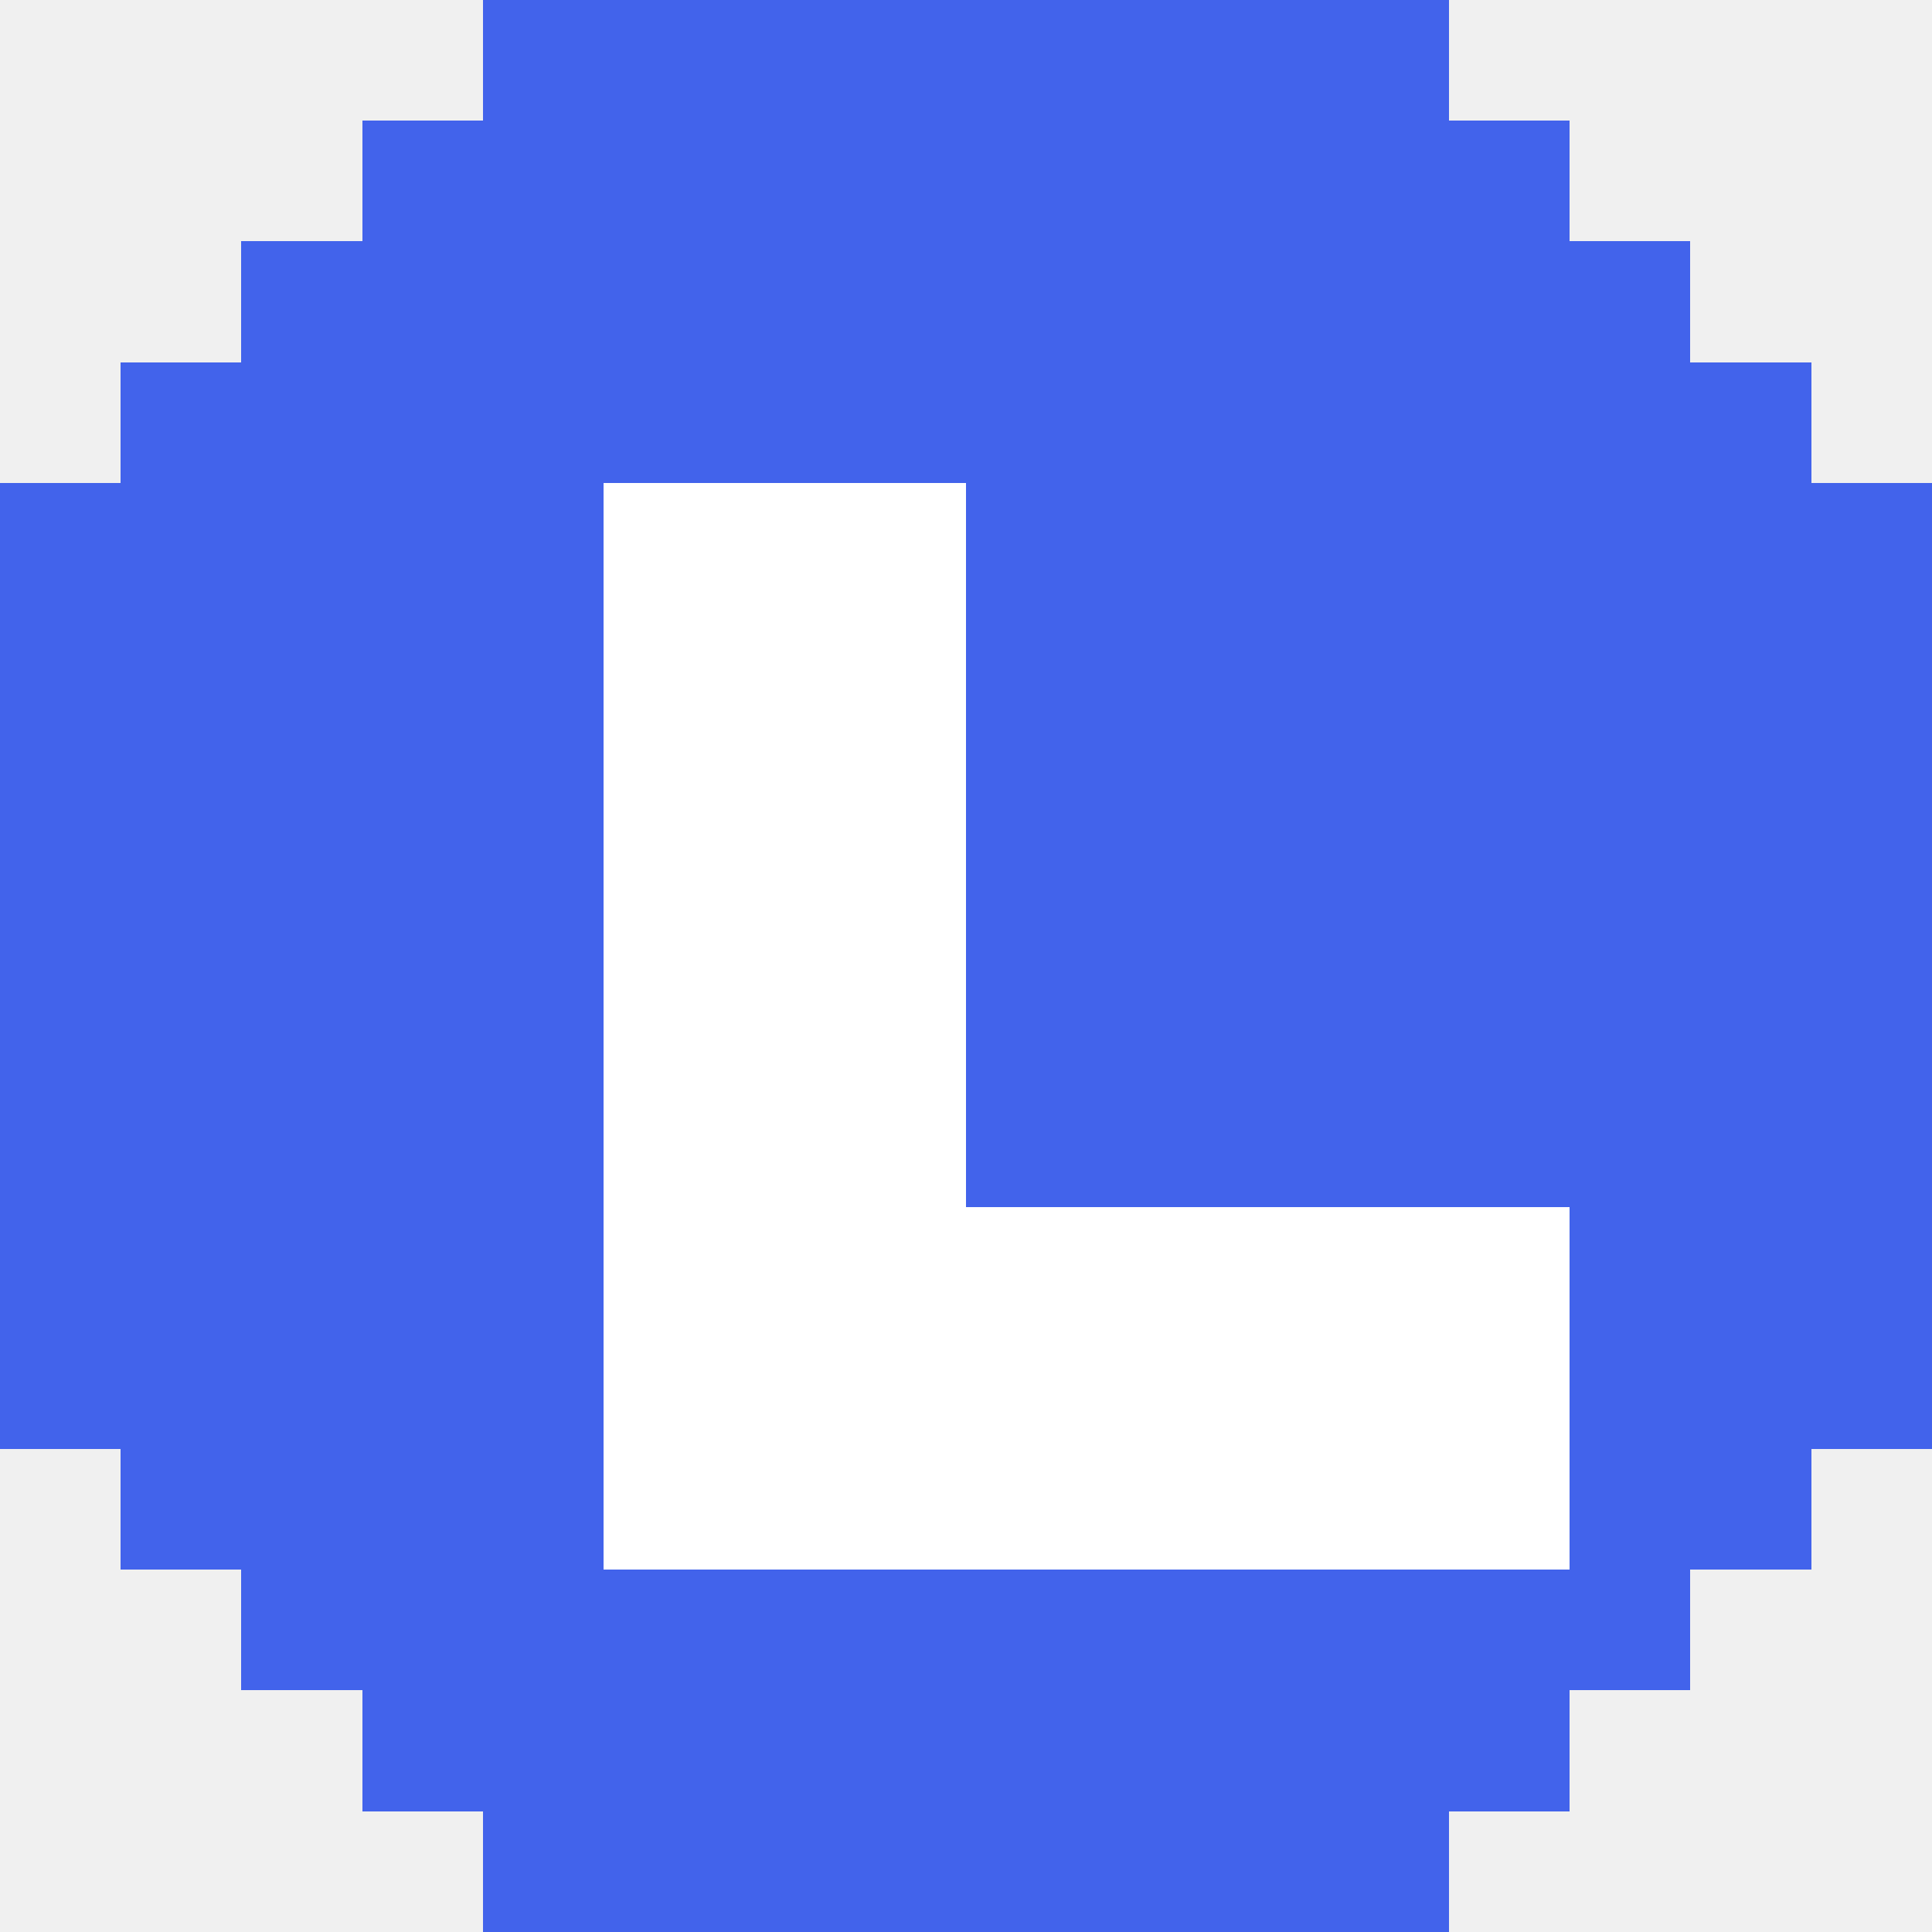
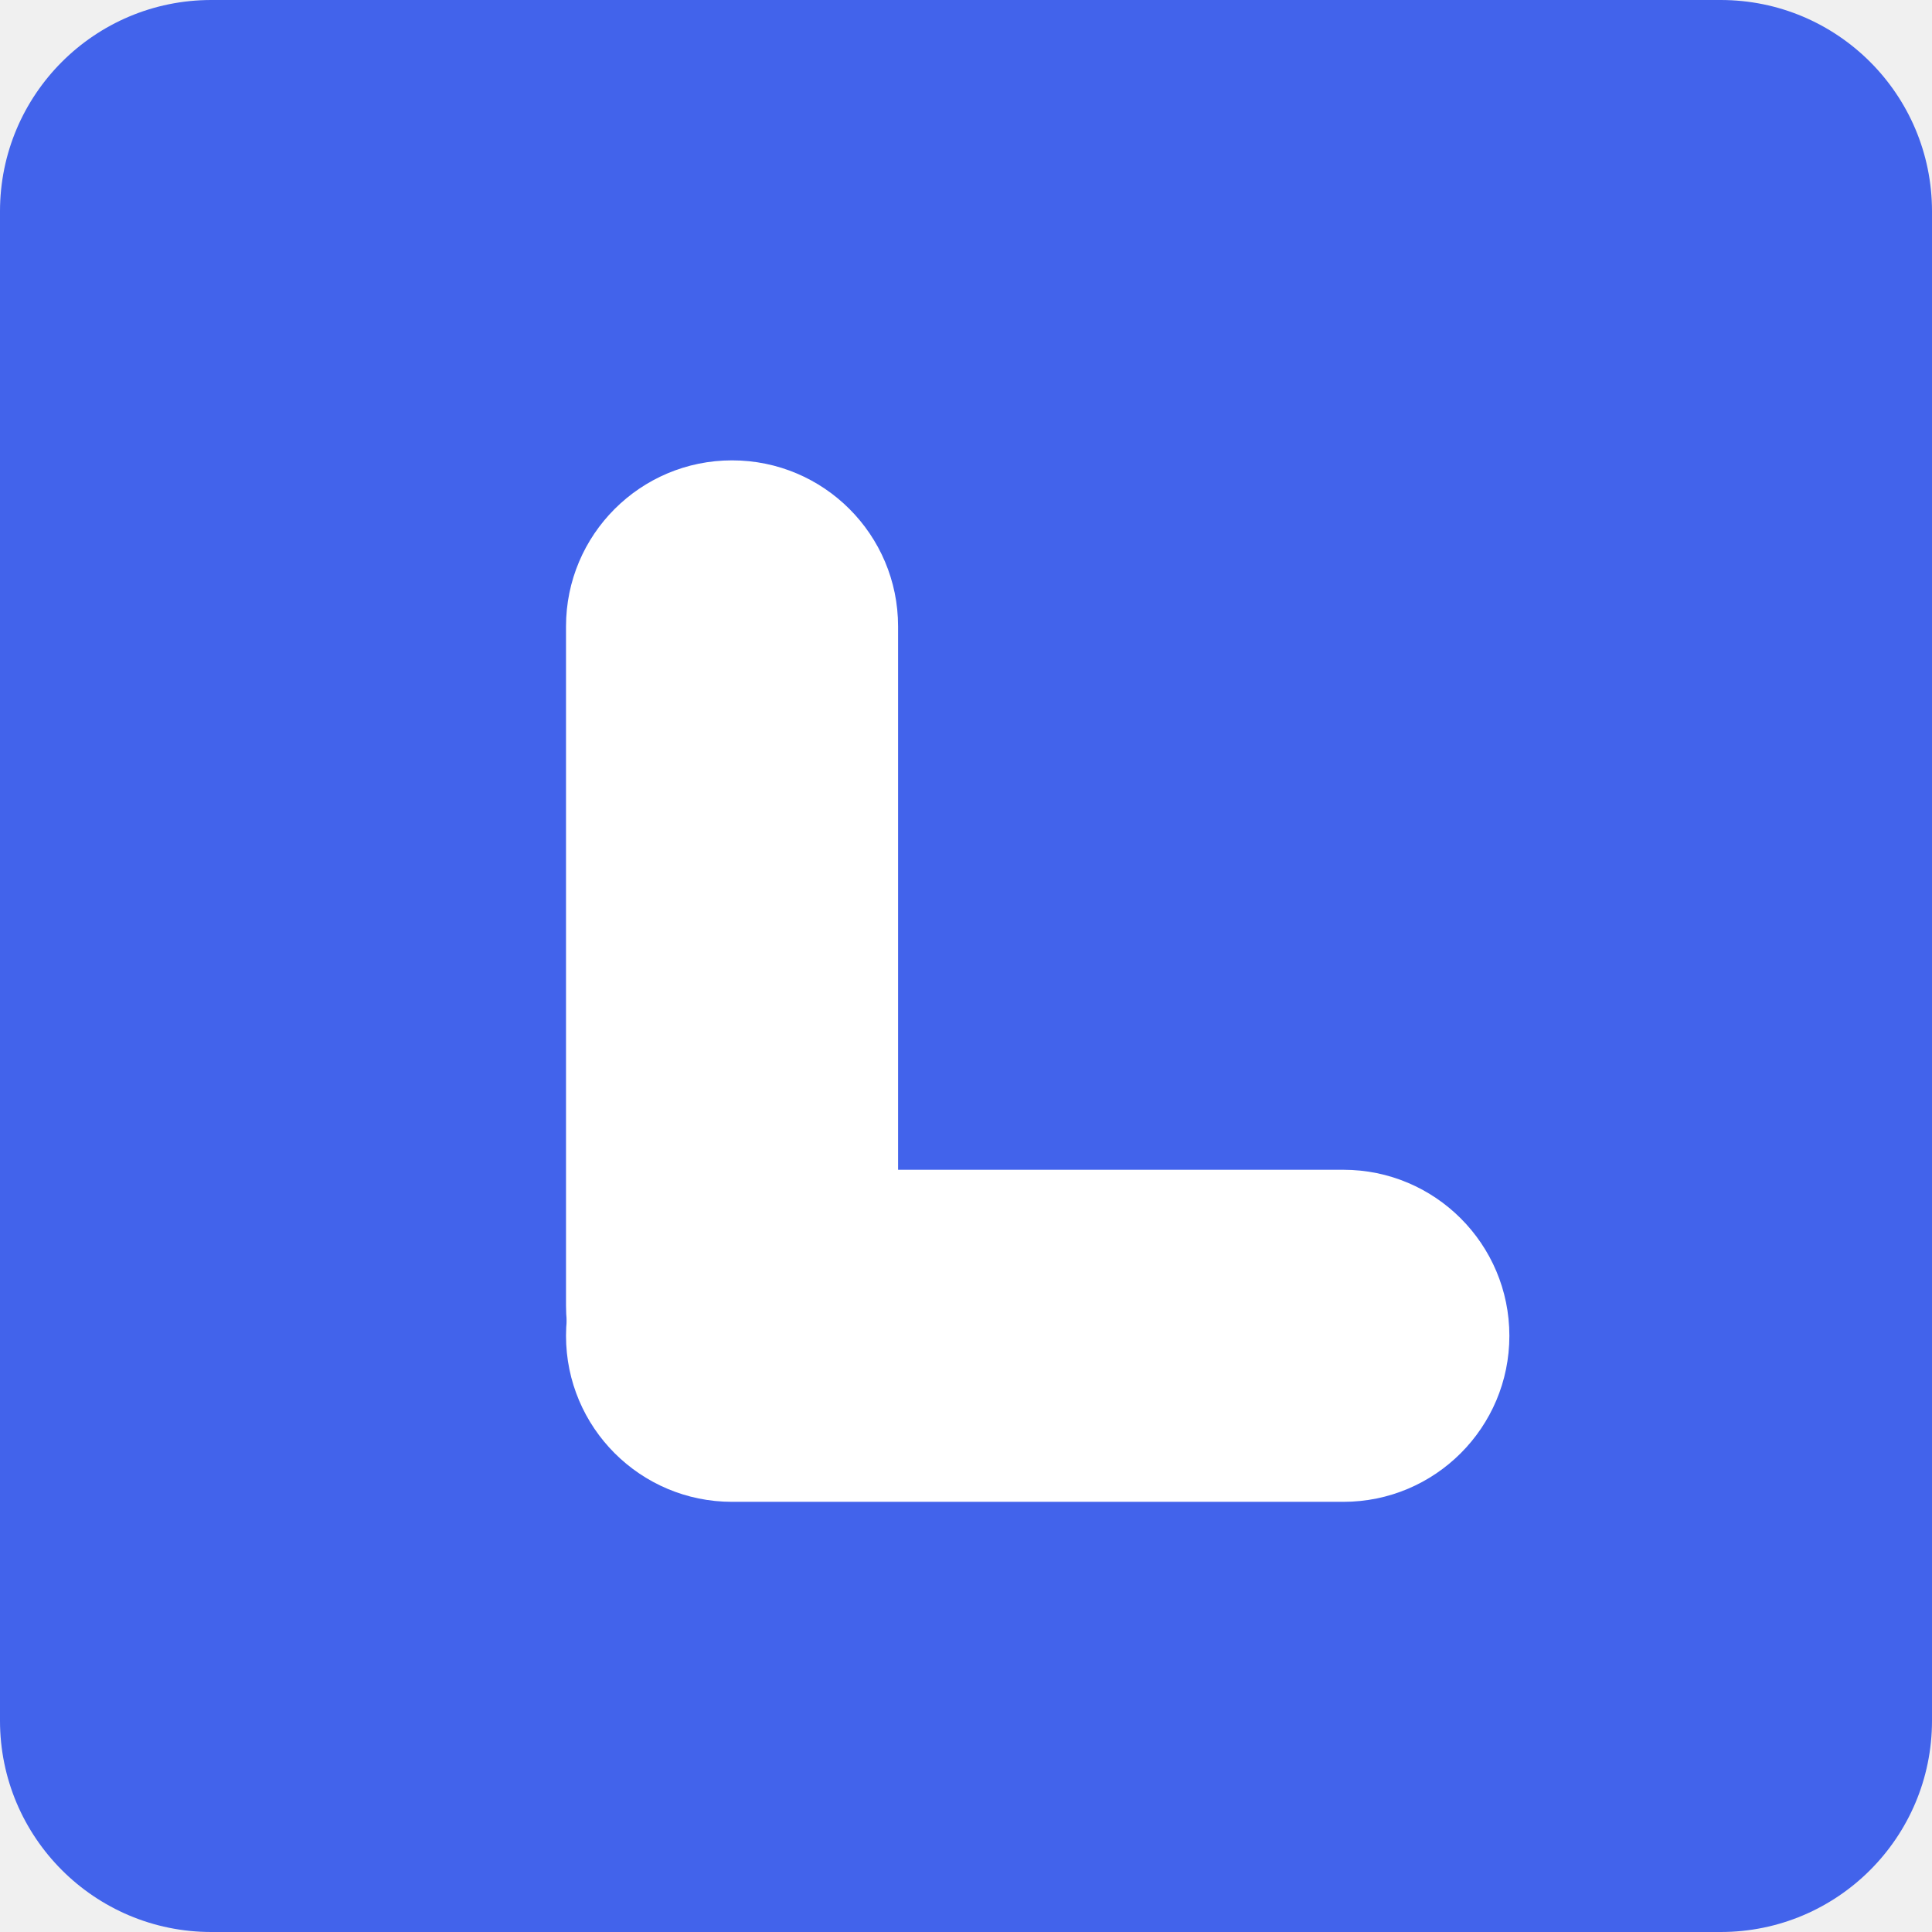
- <svg xmlns="http://www.w3.org/2000/svg" viewBox="0 0 512 512" width="512" height="512" shape-rendering="crispEdges">
-   <path fill="#4263eb" d="M128 0h256v32h-256zM96 32h320v32h-320zM64 64h384v32h-384zM32 96h448v32h-448zM0 128h160v32h-160zM256 128h256v32h-256zM0 160h160v32h-160zM256 160h256v32h-256zM0 192h160v32h-160zM256 192h256v32h-256zM0 224h160v32h-160zM256 224h256v32h-256zM0 256h160v32h-160zM256 256h256v32h-256zM0 288h160v32h-160zM256 288h256v32h-256zM0 320h160v32h-160zM416 320h96v32h-96zM0 352h160v32h-160zM416 352h96v32h-96zM32 384h128v32h-128zM416 384h64v32h-64zM64 416h384v32h-384zM96 448h320v32h-320zM128 480h256v32h-256z" />
-   <path fill="#ffffff" d="M160 128h96v32h-96zM160 160h96v32h-96zM160 192h96v32h-96zM160 224h96v32h-96zM160 256h96v32h-96zM160 288h96v32h-96zM160 320h256v32h-256zM160 352h256v32h-256zM160 384h256v32h-256z" />
+ <svg xmlns="http://www.w3.org/2000/svg" viewBox="0 0 512 512" width="512" height="512">
+   <rect x="0" y="0" width="512" height="512" rx="56" fill="#4263eb" />
+   <rect x="150" y="122" width="88" height="268" rx="44" fill="#ffffff" />
+   <rect x="150" y="310" width="250" height="88" rx="44" fill="#ffffff" />
</svg>
